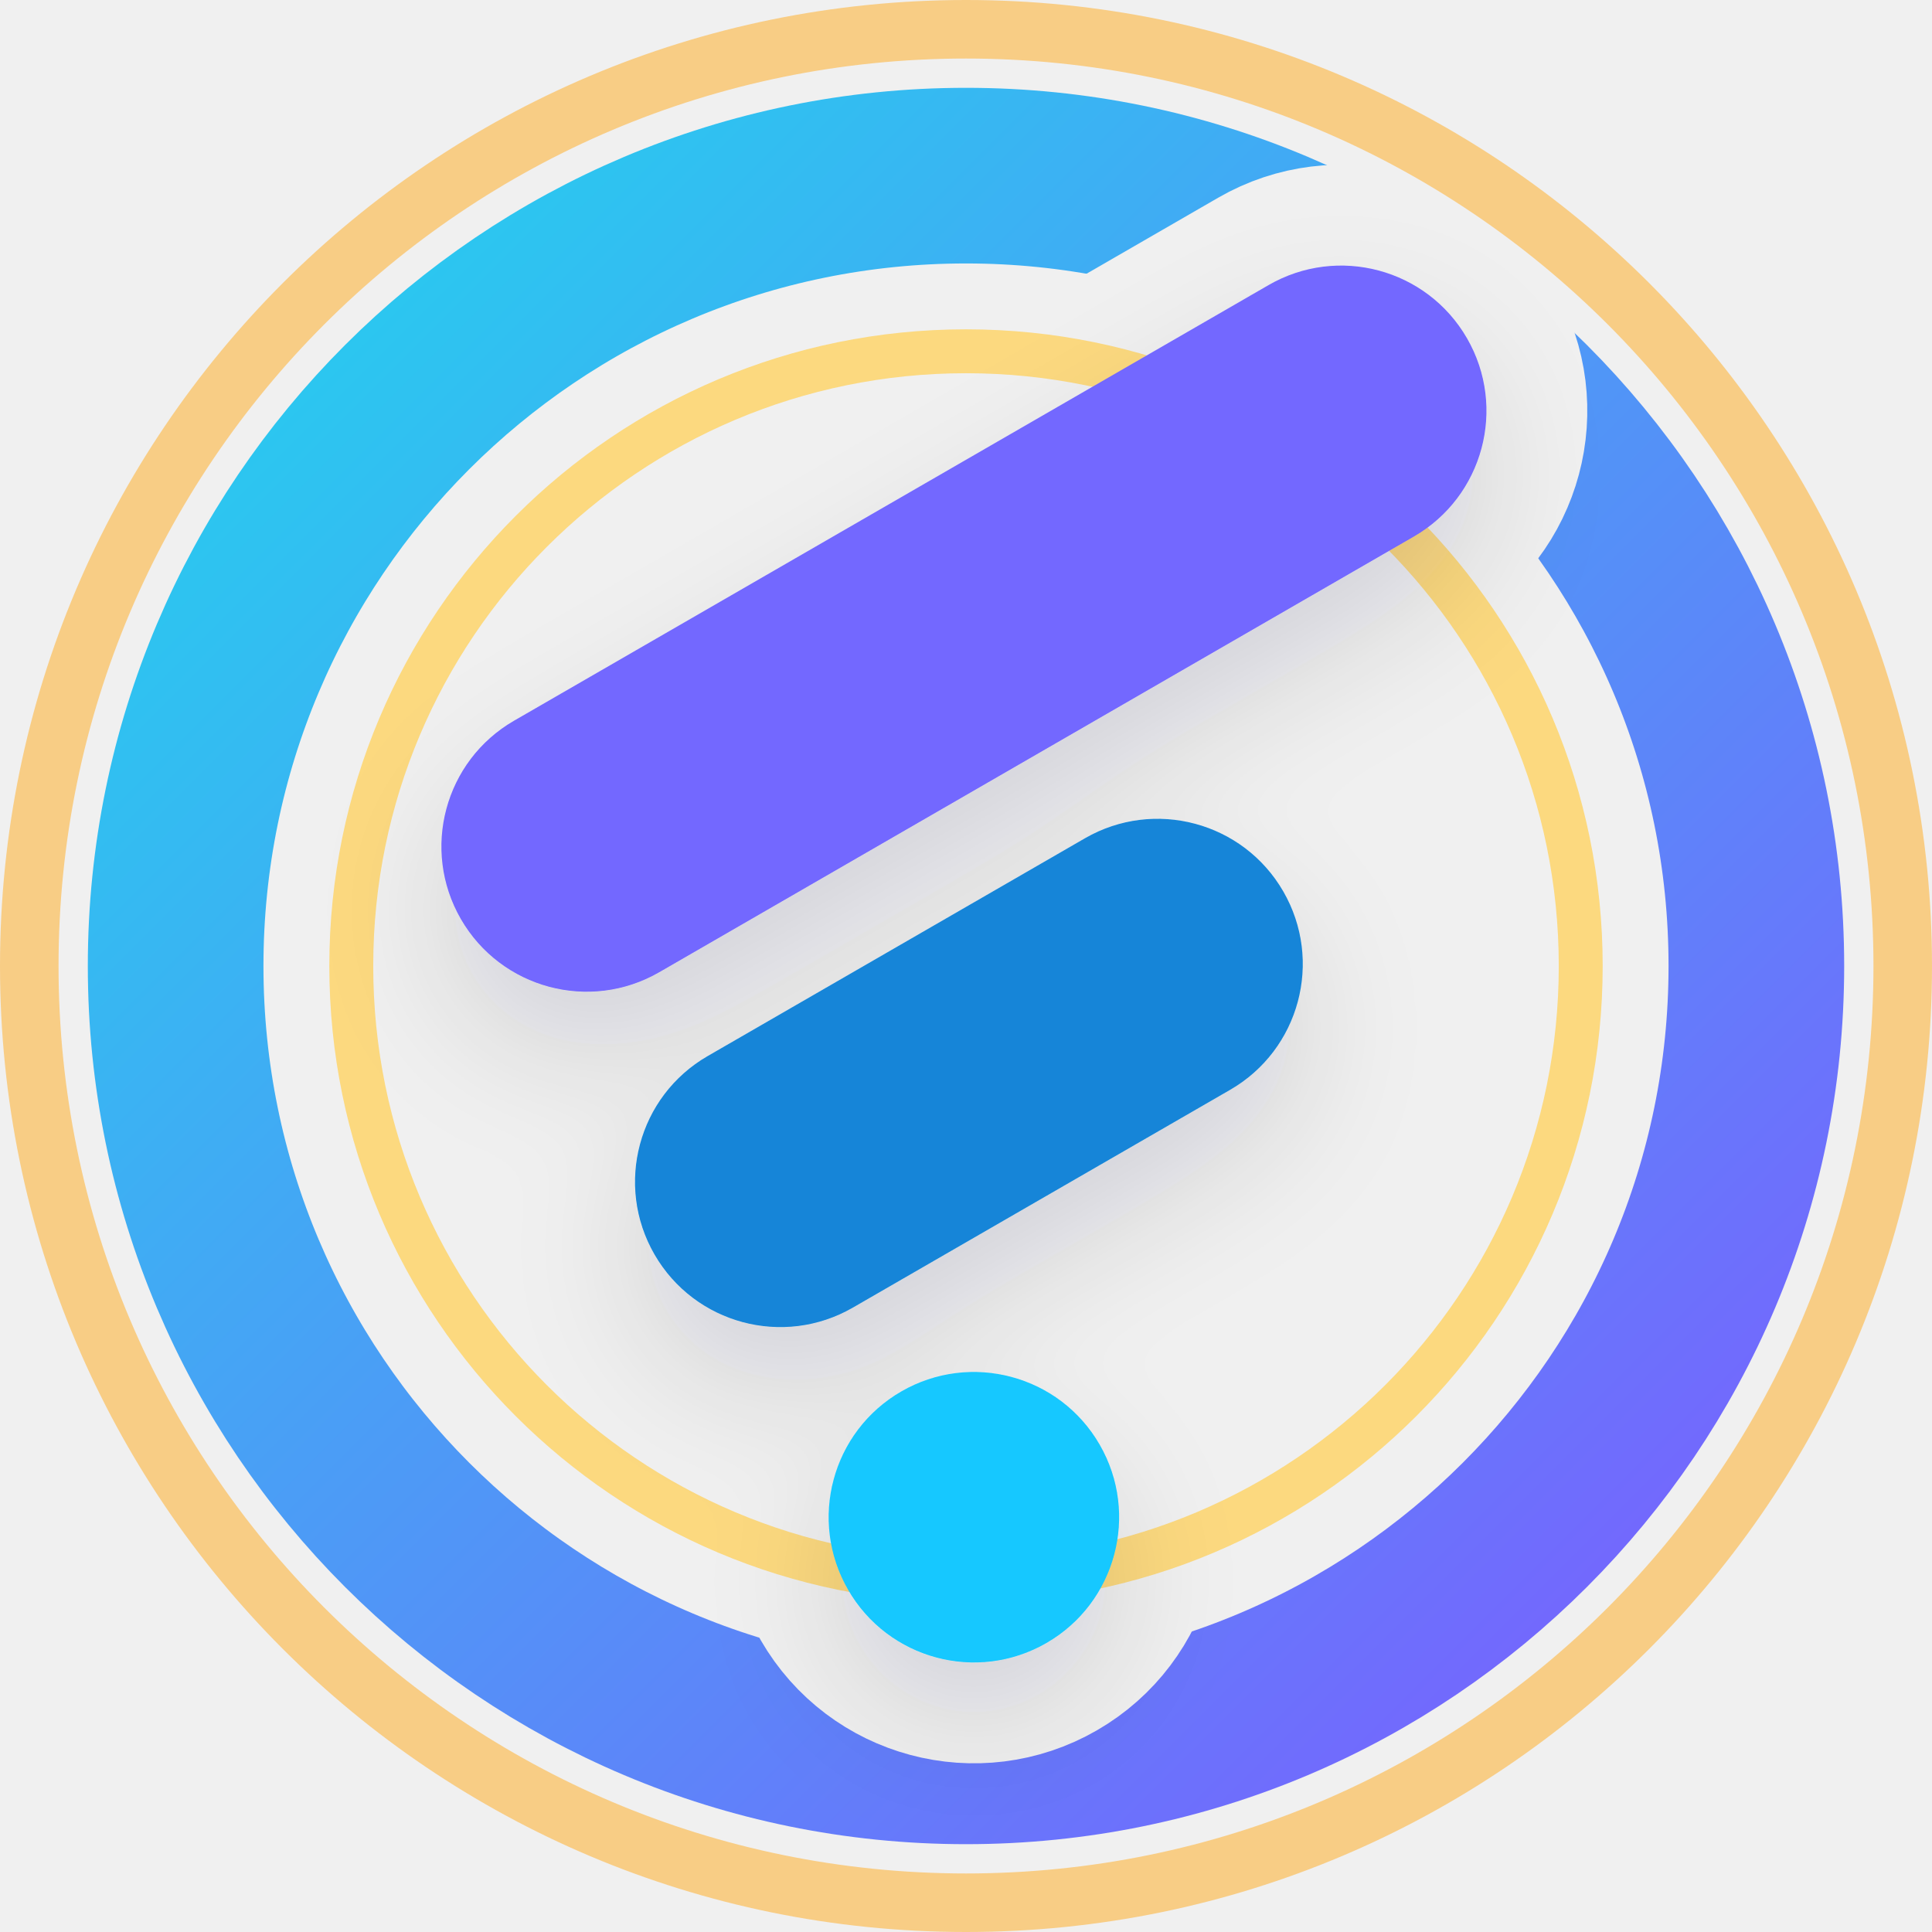
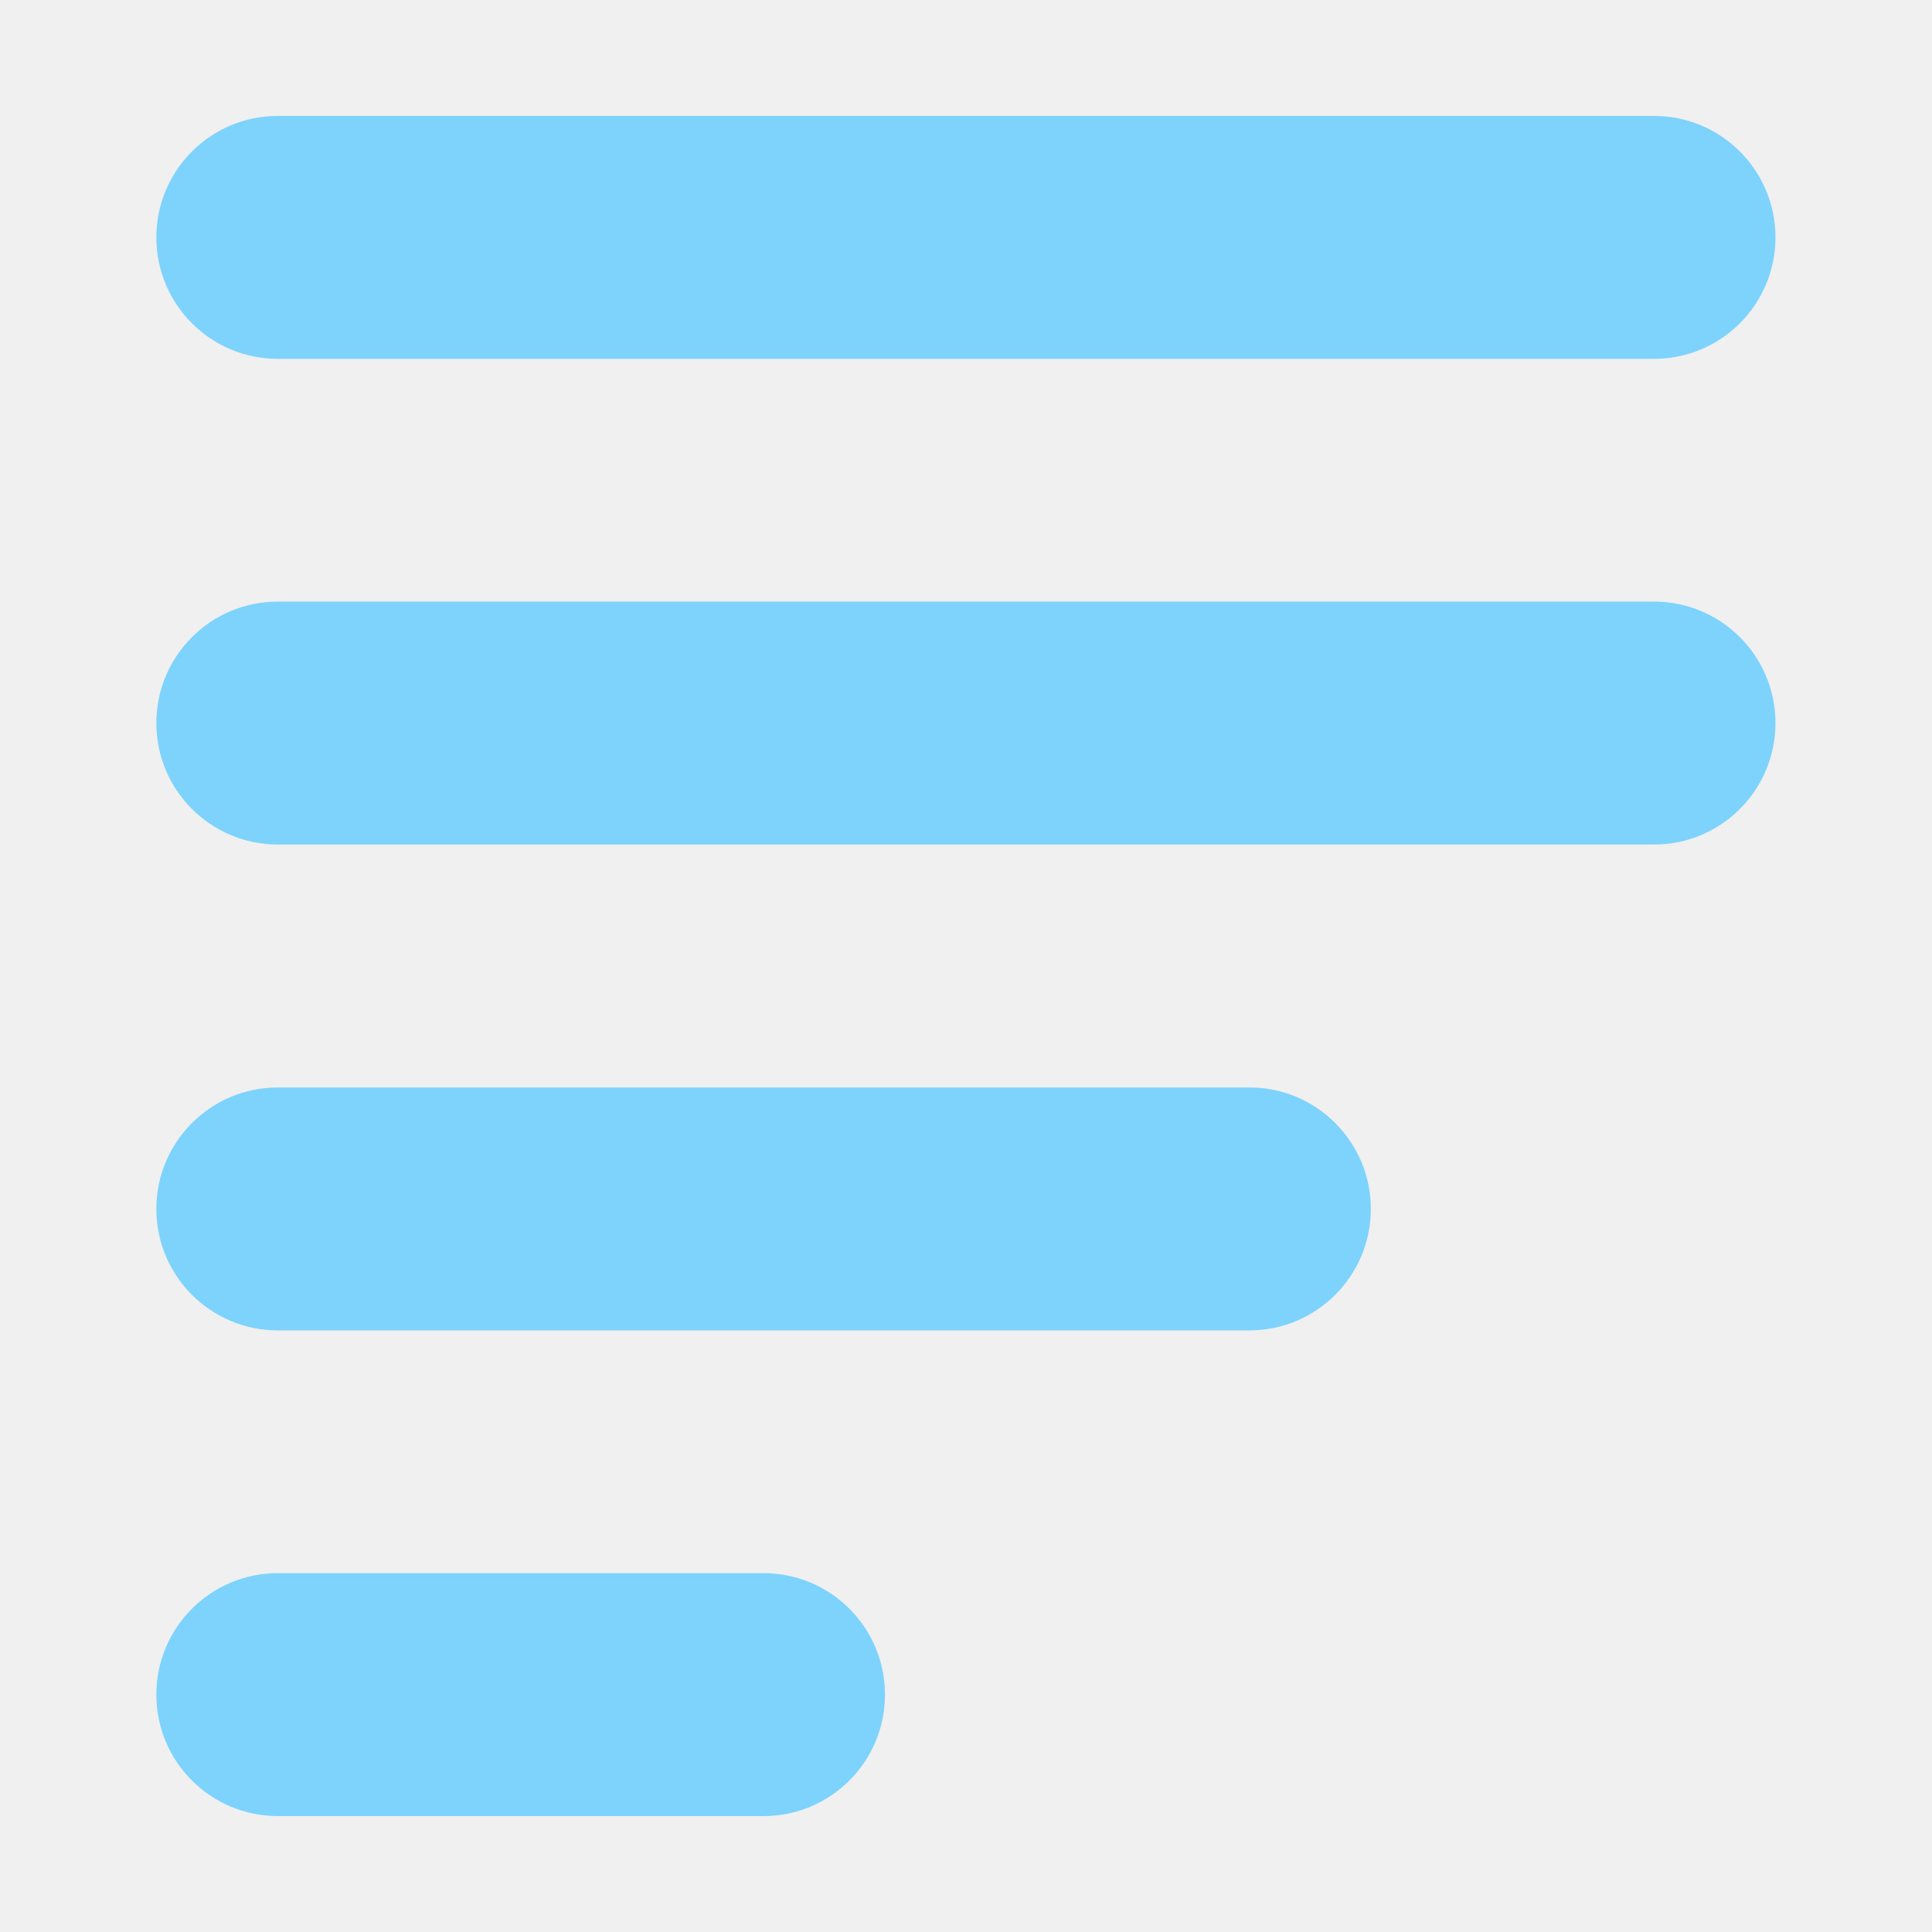
- <svg xmlns="http://www.w3.org/2000/svg" width="108" height="108" viewBox="54 54 132 132">
-   <defs>
-     <filter id="glow-shadow" x="-50%" y="-50%" width="200%" height="200%">
-       <feDropShadow dx="0" dy="5" stdDeviation="5" flood-color="#0F172A" flood-opacity="0.12" />
-     </filter>
-     <path id="shape-top" d="M60.65,89.6L154.18,35.6A18,18 107.59,0 1,178.77 42.19L178.77,42.19A18,18 107.59,0 1,172.18 66.78L78.65,120.78A18,18 106.67,0 1,54.06 114.19L54.06,114.19A18,18 106.67,0 1,60.65 89.6z" />
-     <path id="shape-mid" d="M84.65,131.17L131.42,104.17A18,18 107.83,0 1,156 110.76L156,110.76A18,18 107.83,0 1,149.42 135.35L102.65,162.35A18,18 106.67,0 1,78.06 155.76L78.06,155.76A18,18 106.67,0 1,84.65 131.17z" />
-     <path id="shape-bot" d="M108.65,172.74L108.65,172.74A18,18 116.03,0 1,133.24 179.33L133.24,179.33A18,18 116.03,0 1,126.65 203.92L126.65,203.92A18,18 116.03,0 1,102.06 197.33L102.06,197.33A18,18 116.03,0 1,108.65 172.74z" />
-     <mask id="cutout-mask">
-       <rect x="0" y="0" width="240" height="240" fill="white" />
-       <g transform="translate(15.77, 15.77) scale(0.86856, 0.86856)">
-         <g transform="translate(45.96154, 43.84615) scale(0.6346154, 0.6346154)">
-           <use href="#shape-top" fill="black" stroke="black" stroke-width="25" />
-           <use href="#shape-mid" fill="black" stroke="black" stroke-width="25" />
-           <use href="#shape-bot" fill="black" stroke="black" stroke-width="25" />
-         </g>
-       </g>
-     </mask>
-     <linearGradient id="ring-grad" x1="0%" y1="0%" x2="100%" y2="100%">
-       <stop offset="0%" stop-color="#22D3EE" />
-       <stop offset="100%" stop-color="#7C5CFF" />
-     </linearGradient>
-   </defs>
-   <circle cx="120" cy="120" r="64" fill="none" stroke="#FFB02E" stroke-width="4" opacity="0.55" />
-   <circle cx="120" cy="120" r="54" fill="none" stroke="url(#ring-grad)" stroke-width="12" mask="url(#cutout-mask)" opacity="1" />
-   <circle cx="120" cy="120" r="42" fill="none" stroke="#FFD25F" stroke-width="3" opacity="0.78" />
-   <g transform="translate(15.77, 15.77) scale(0.86856, 0.86856)" filter="url(#glow-shadow)">
-     <g transform="translate(45.96154, 43.84615) scale(0.6346154, 0.6346154)">
-       <use href="#shape-top" fill="#7367FF" />
-       <use href="#shape-mid" fill="#1685D8" />
-       <use href="#shape-bot" fill="#12C8FF" />
-     </g>
-   </g>
+ <svg xmlns="http://www.w3.org/2000/svg" width="108" height="108" viewBox="0 0 108 108">
+   <rect x="8.74" y="6.48" width="90.51" height="13.58" rx="6.79" fill="#7DD3FC" fill-opacity="1.00" />
+   <rect x="8.74" y="33.63" width="90.51" height="13.58" rx="6.79" fill="#7DD3FC" fill-opacity="1.00" />
+   <rect x="8.74" y="60.79" width="67.89" height="13.58" rx="6.79" fill="#7DD3FC" fill-opacity="1.00" />
+   <rect x="8.74" y="87.94" width="40.73" height="13.58" rx="6.79" fill="#7DD3FC" fill-opacity="1.00" />
</svg>
